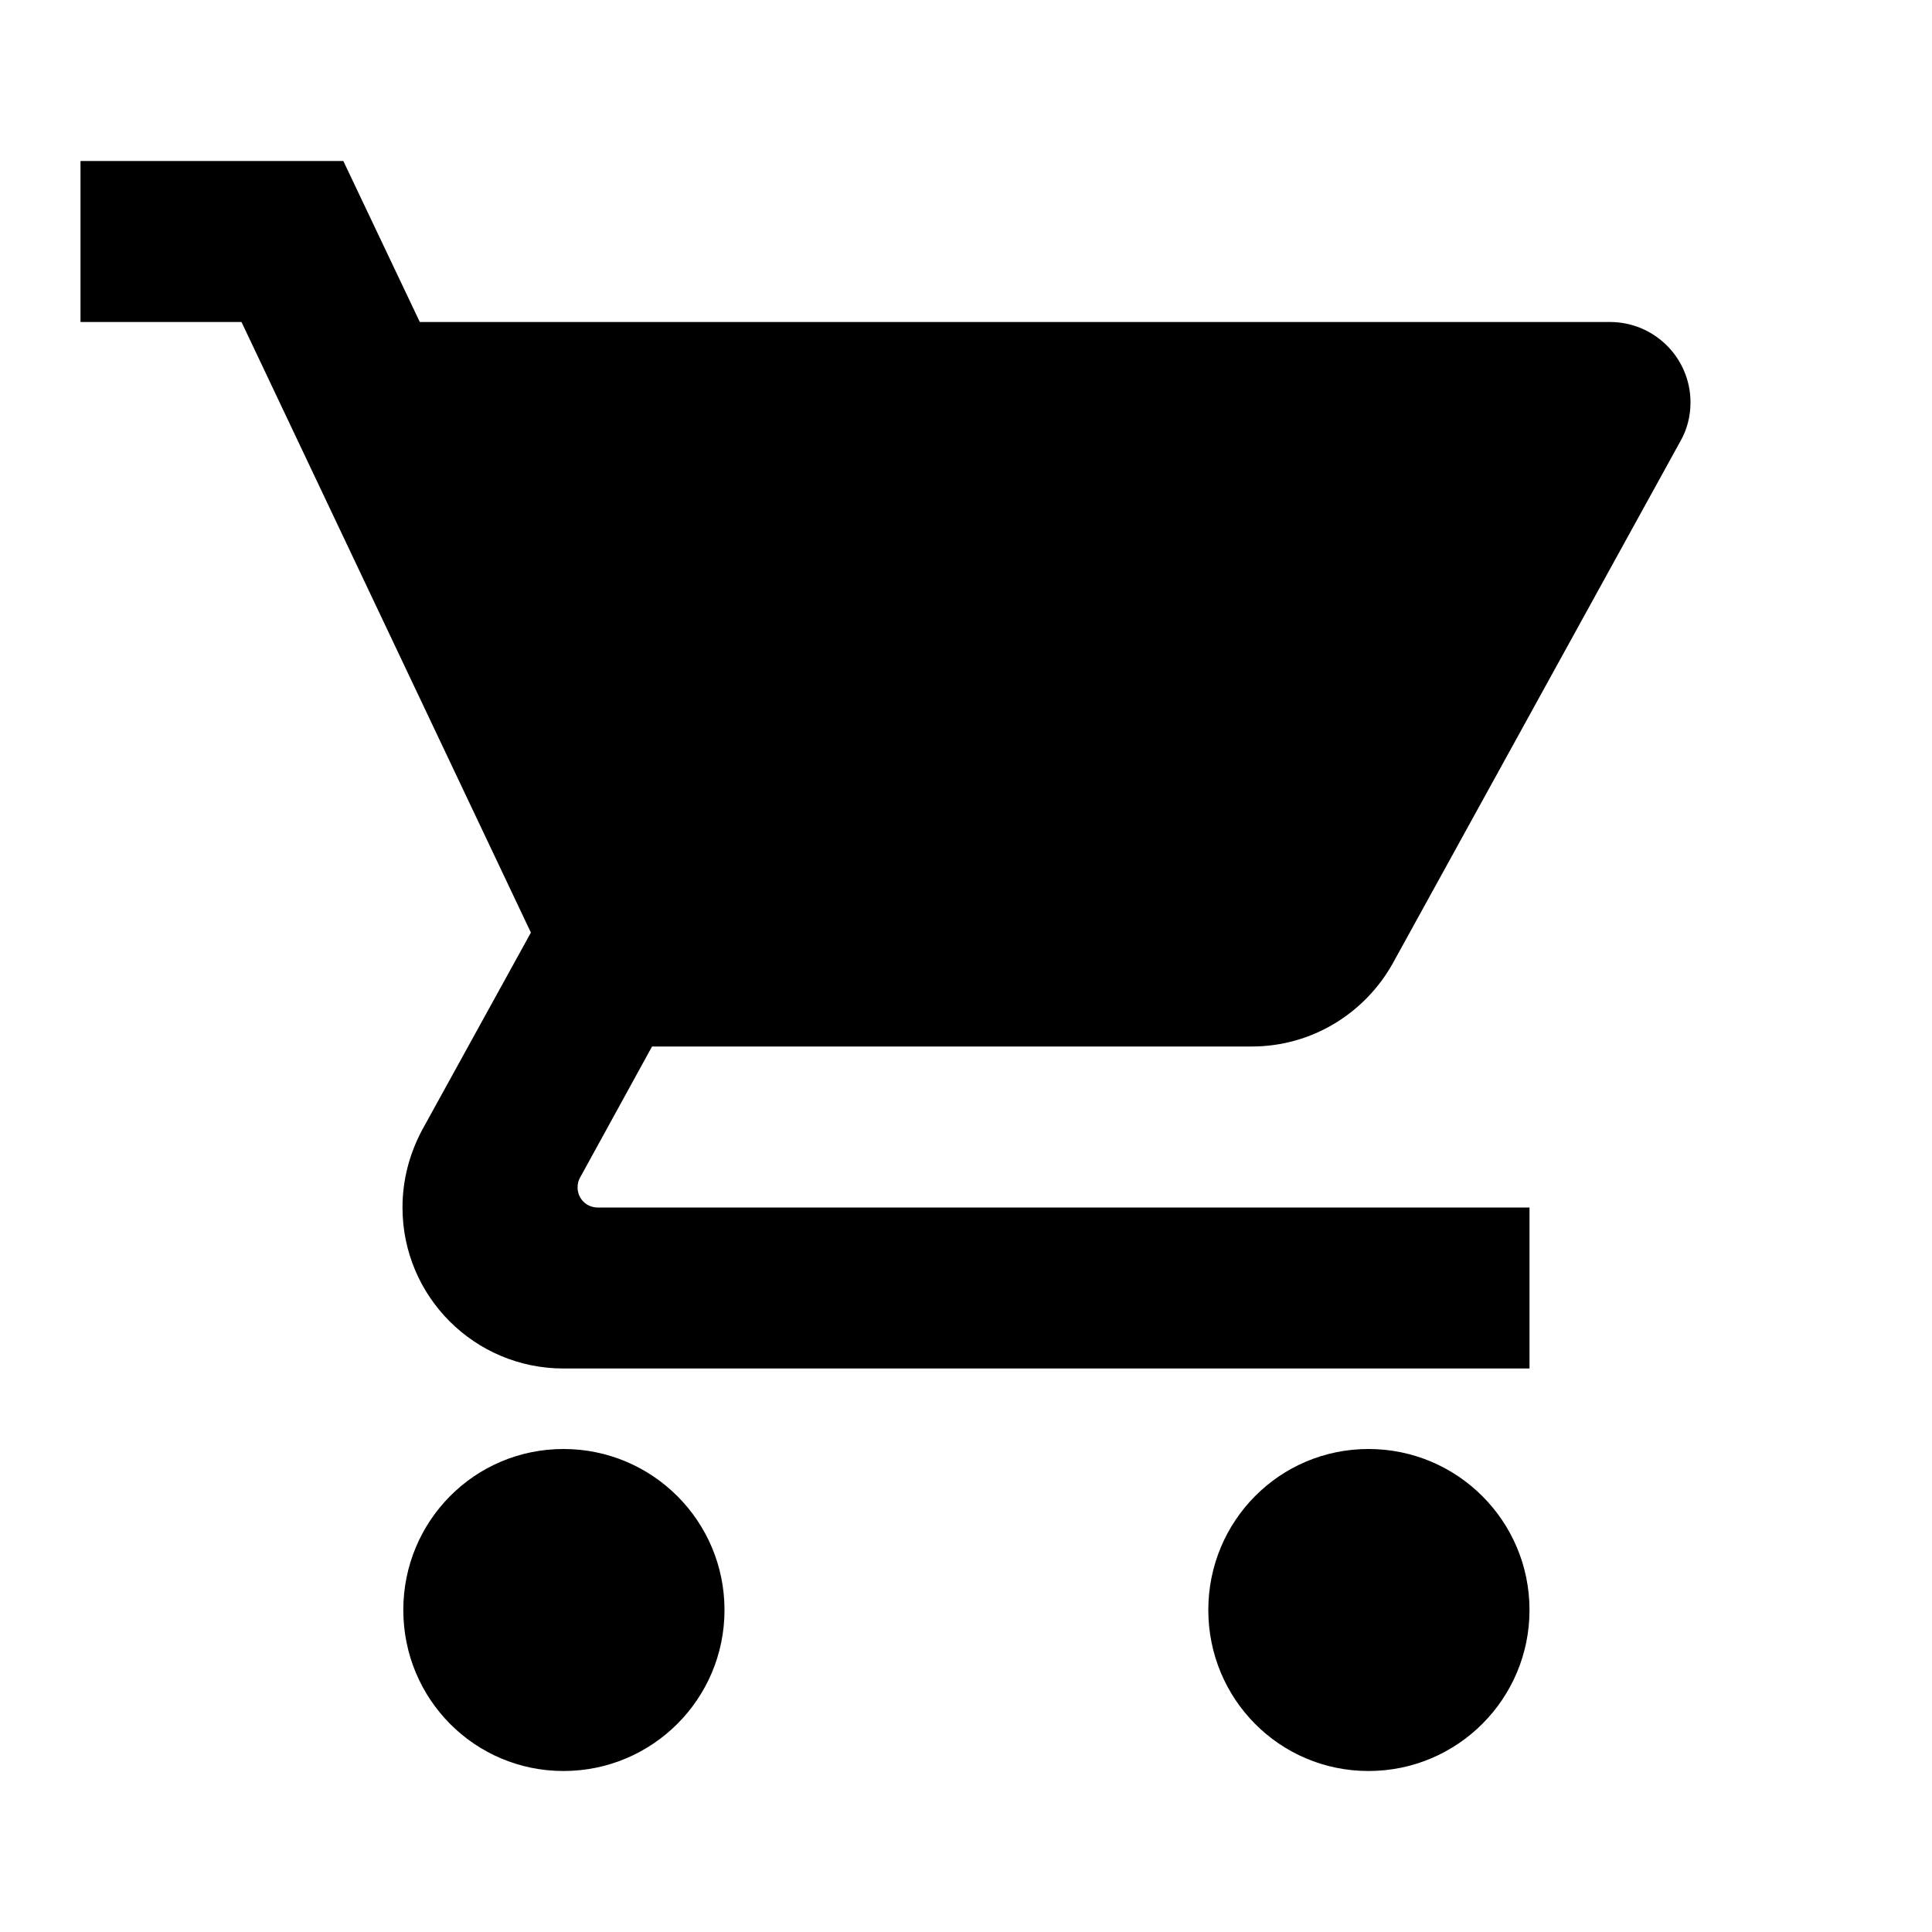
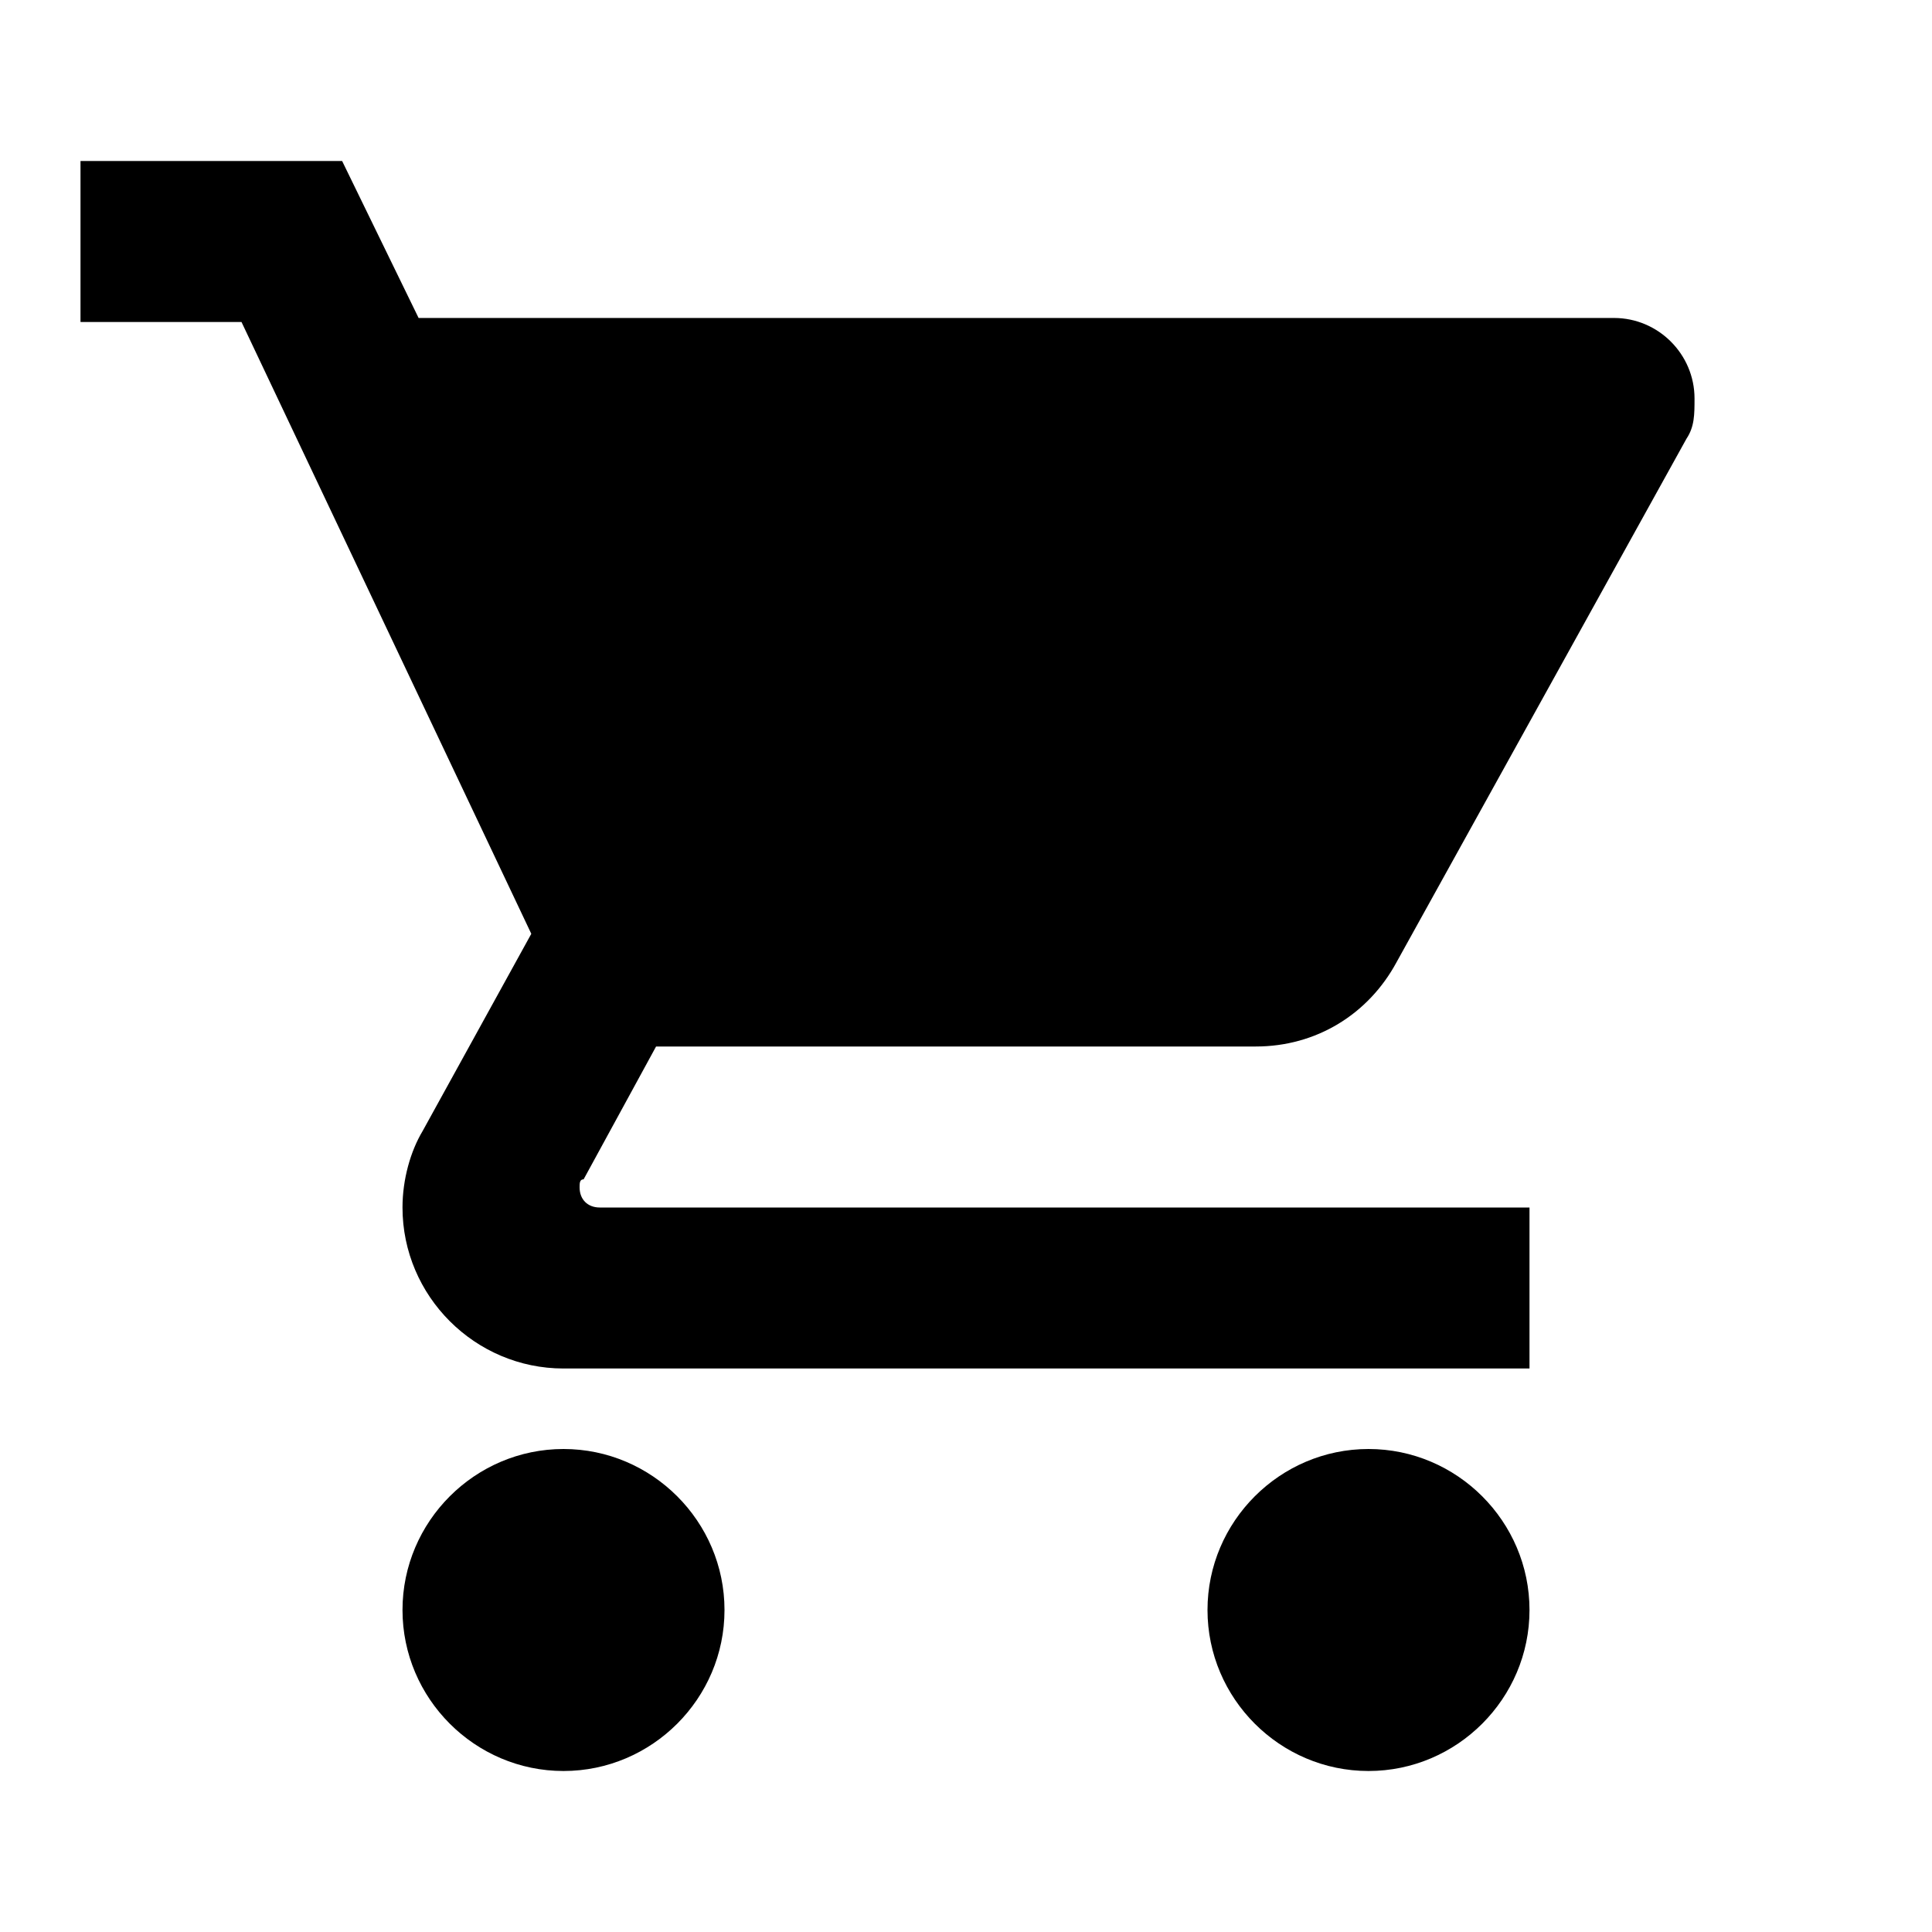
- <svg xmlns="http://www.w3.org/2000/svg" width="48" height="48" viewBox="0 0 48 48">
-   <path d="M14 36c-2.21 0-3.98 1.79-3.98 4s1.77 4 3.98 4 4-1.79 4-4-1.79-4-4-4zm-12-32v4h4l7.19 15.17-2.7 4.9c-.31.58-.49 1.23-.49 1.93 0 2.21 1.79 4 4 4h24v-4h-23.15c-.28 0-.5-.22-.5-.5 0-.09.02-.17.06-.24l1.79-3.26h14.9c1.5 0 2.81-.83 3.5-2.06l7.15-12.98c.16-.28.25-.61.25-.96 0-1.11-.9-2-2-2h-29.57l-1.9-4h-6.53zm32 32c-2.21 0-3.98 1.79-3.98 4s1.77 4 3.98 4 4-1.79 4-4-1.79-4-4-4z" />
-   <path fill="none" d="M0 0h48v48h-48z" />
+ <svg xmlns="http://www.w3.org/2000/svg" version="1.1" id="Layer_1" x="0px" y="0px" viewBox="0 0 48 48" style="enable-background:new 0 0 48 48;" xml:space="preserve">
+   <path d="M14,36c-2.2,0-4,1.8-4,4s1.8,4,4,4s4-1.8,4-4S16.2,36,14,36z M2,4v4h4l7.2,15.2l-2.7,4.9C10.2,28.6,10,29.3,10,30  c0,2.2,1.8,4,4,4h24v-4H14.9c-0.3,0-0.5-0.2-0.5-0.5c0-0.1,0-0.2,0.1-0.2l1.8-3.3h14.9c1.5,0,2.8-0.8,3.5-2.1l7.2-13  c0.2-0.3,0.2-0.6,0.2-1c0-1.1-0.9-2-2-2H10.4L8.5,4C8.5,4,2,4,2,4z M34,36c-2.2,0-4,1.8-4,4s1.8,4,4,4s4-1.8,4-4S36.2,36,34,36z" />
</svg>
